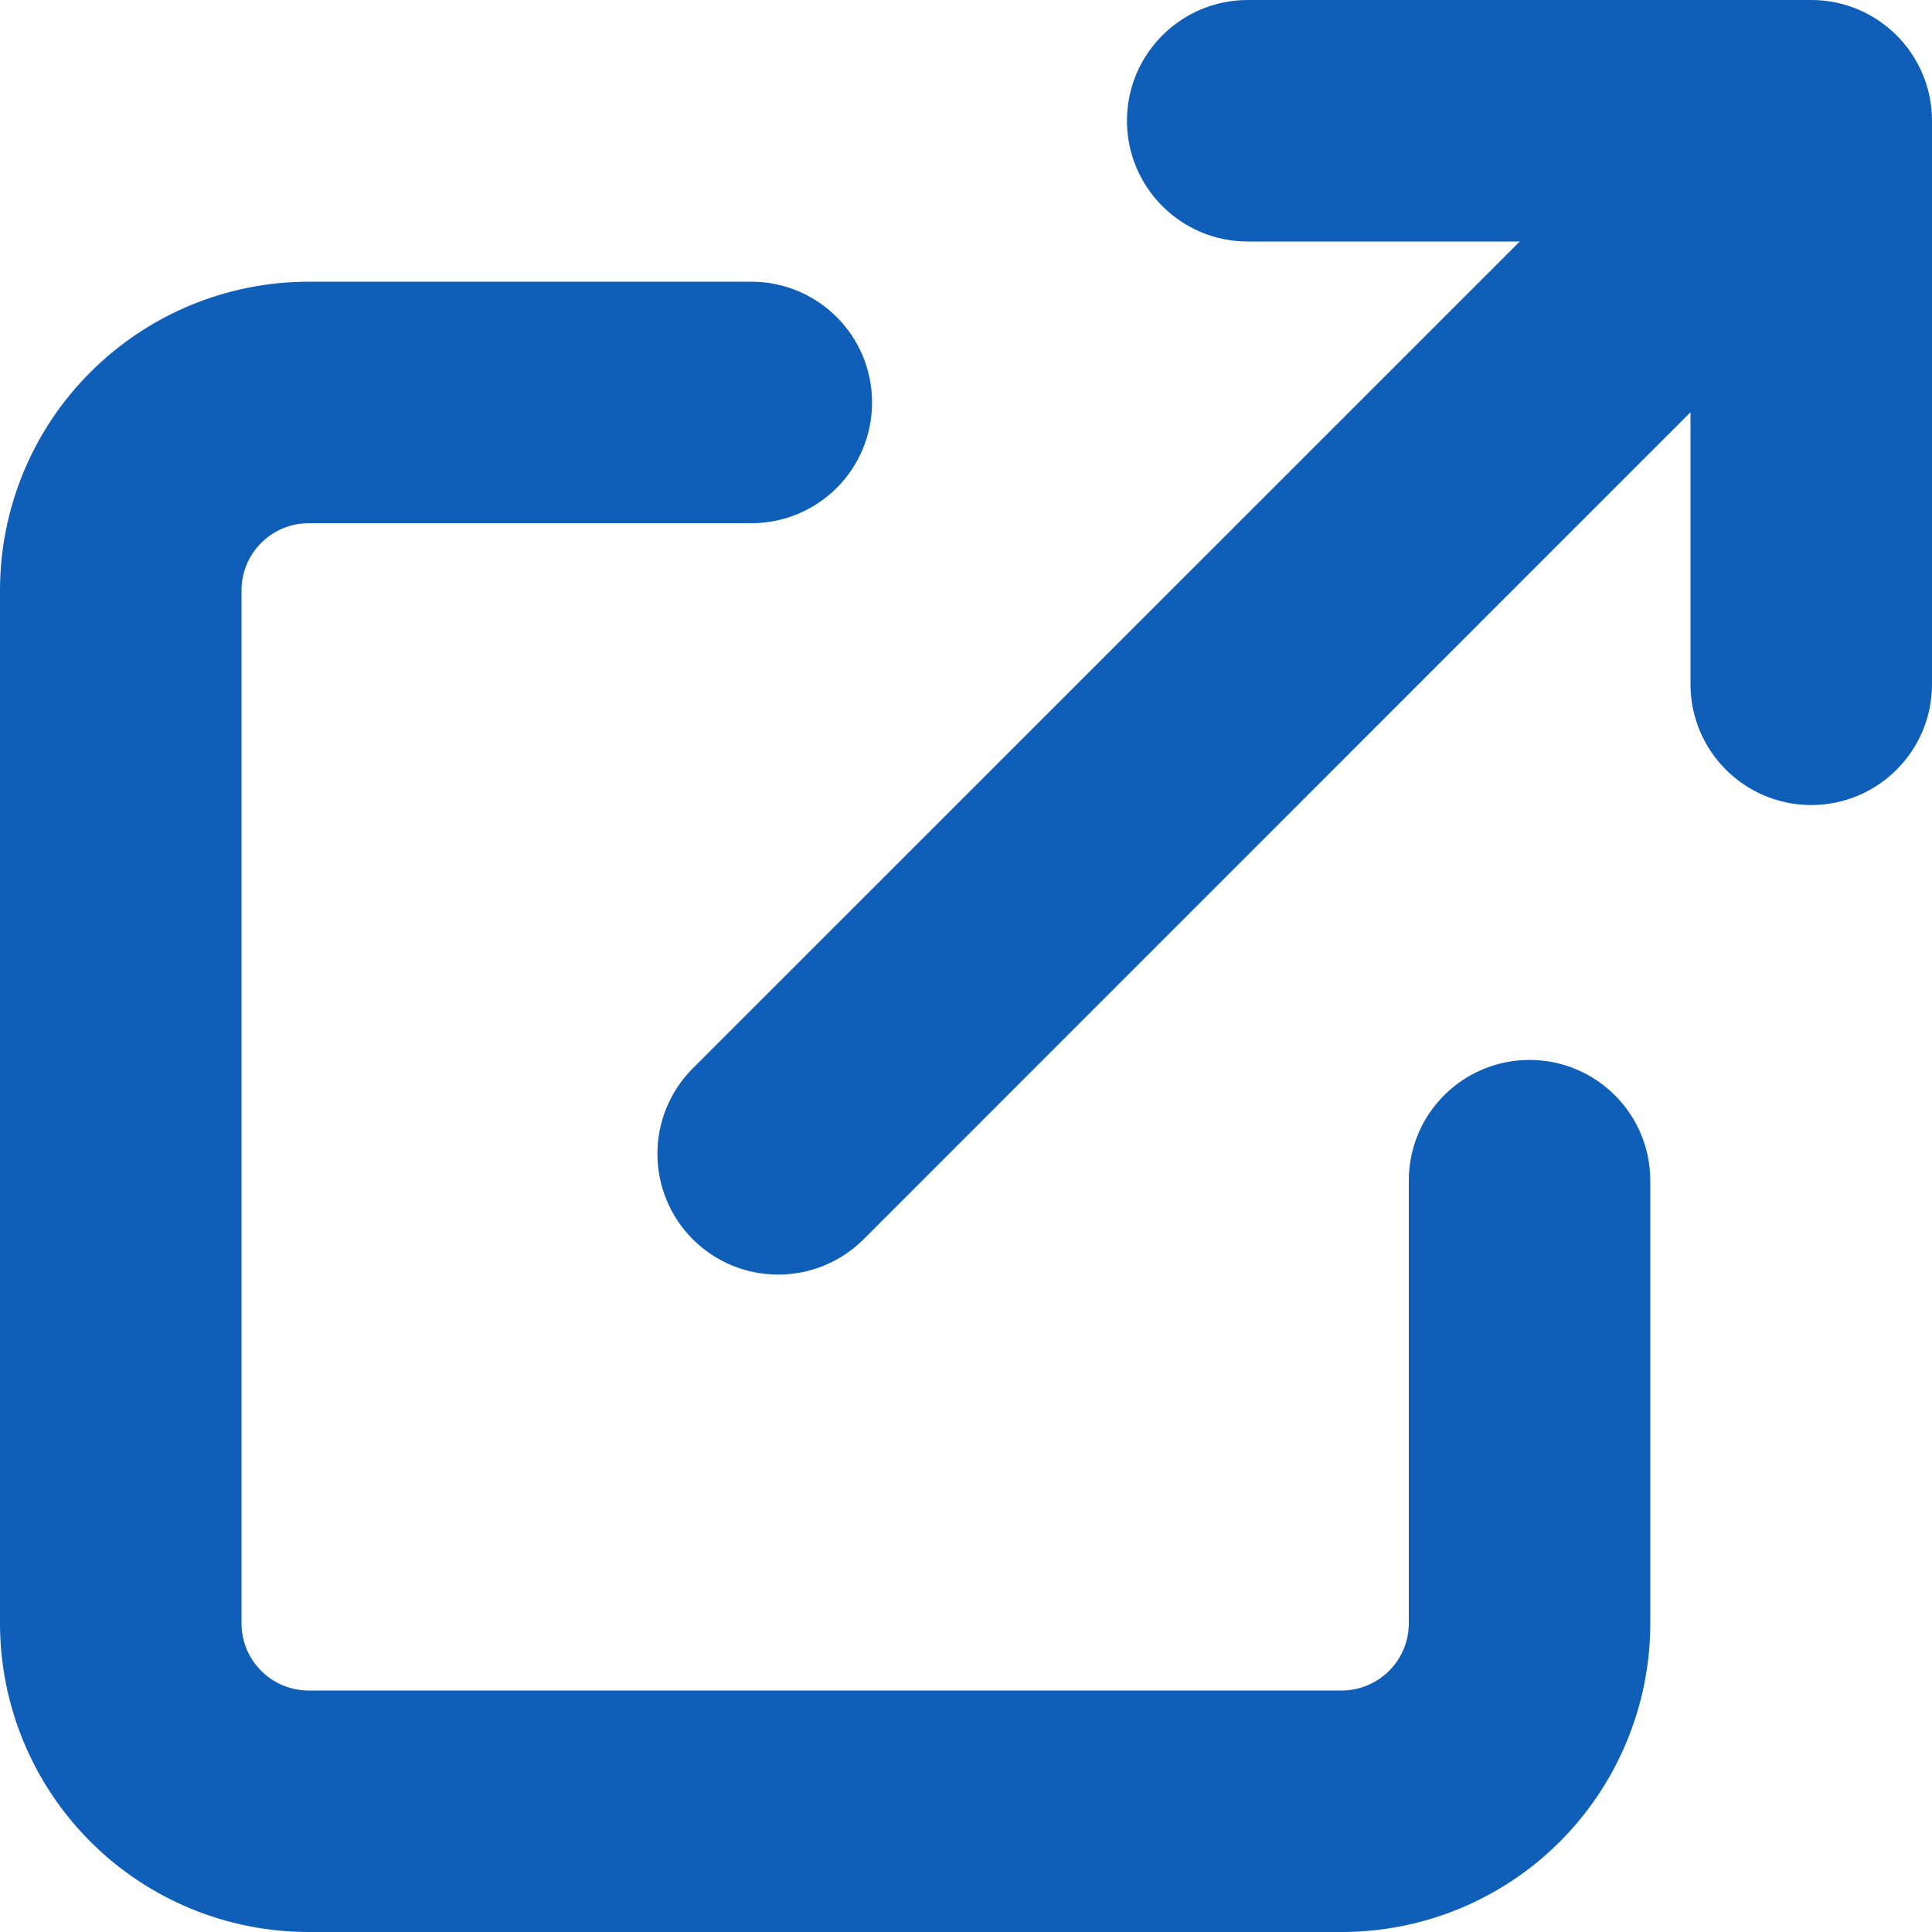
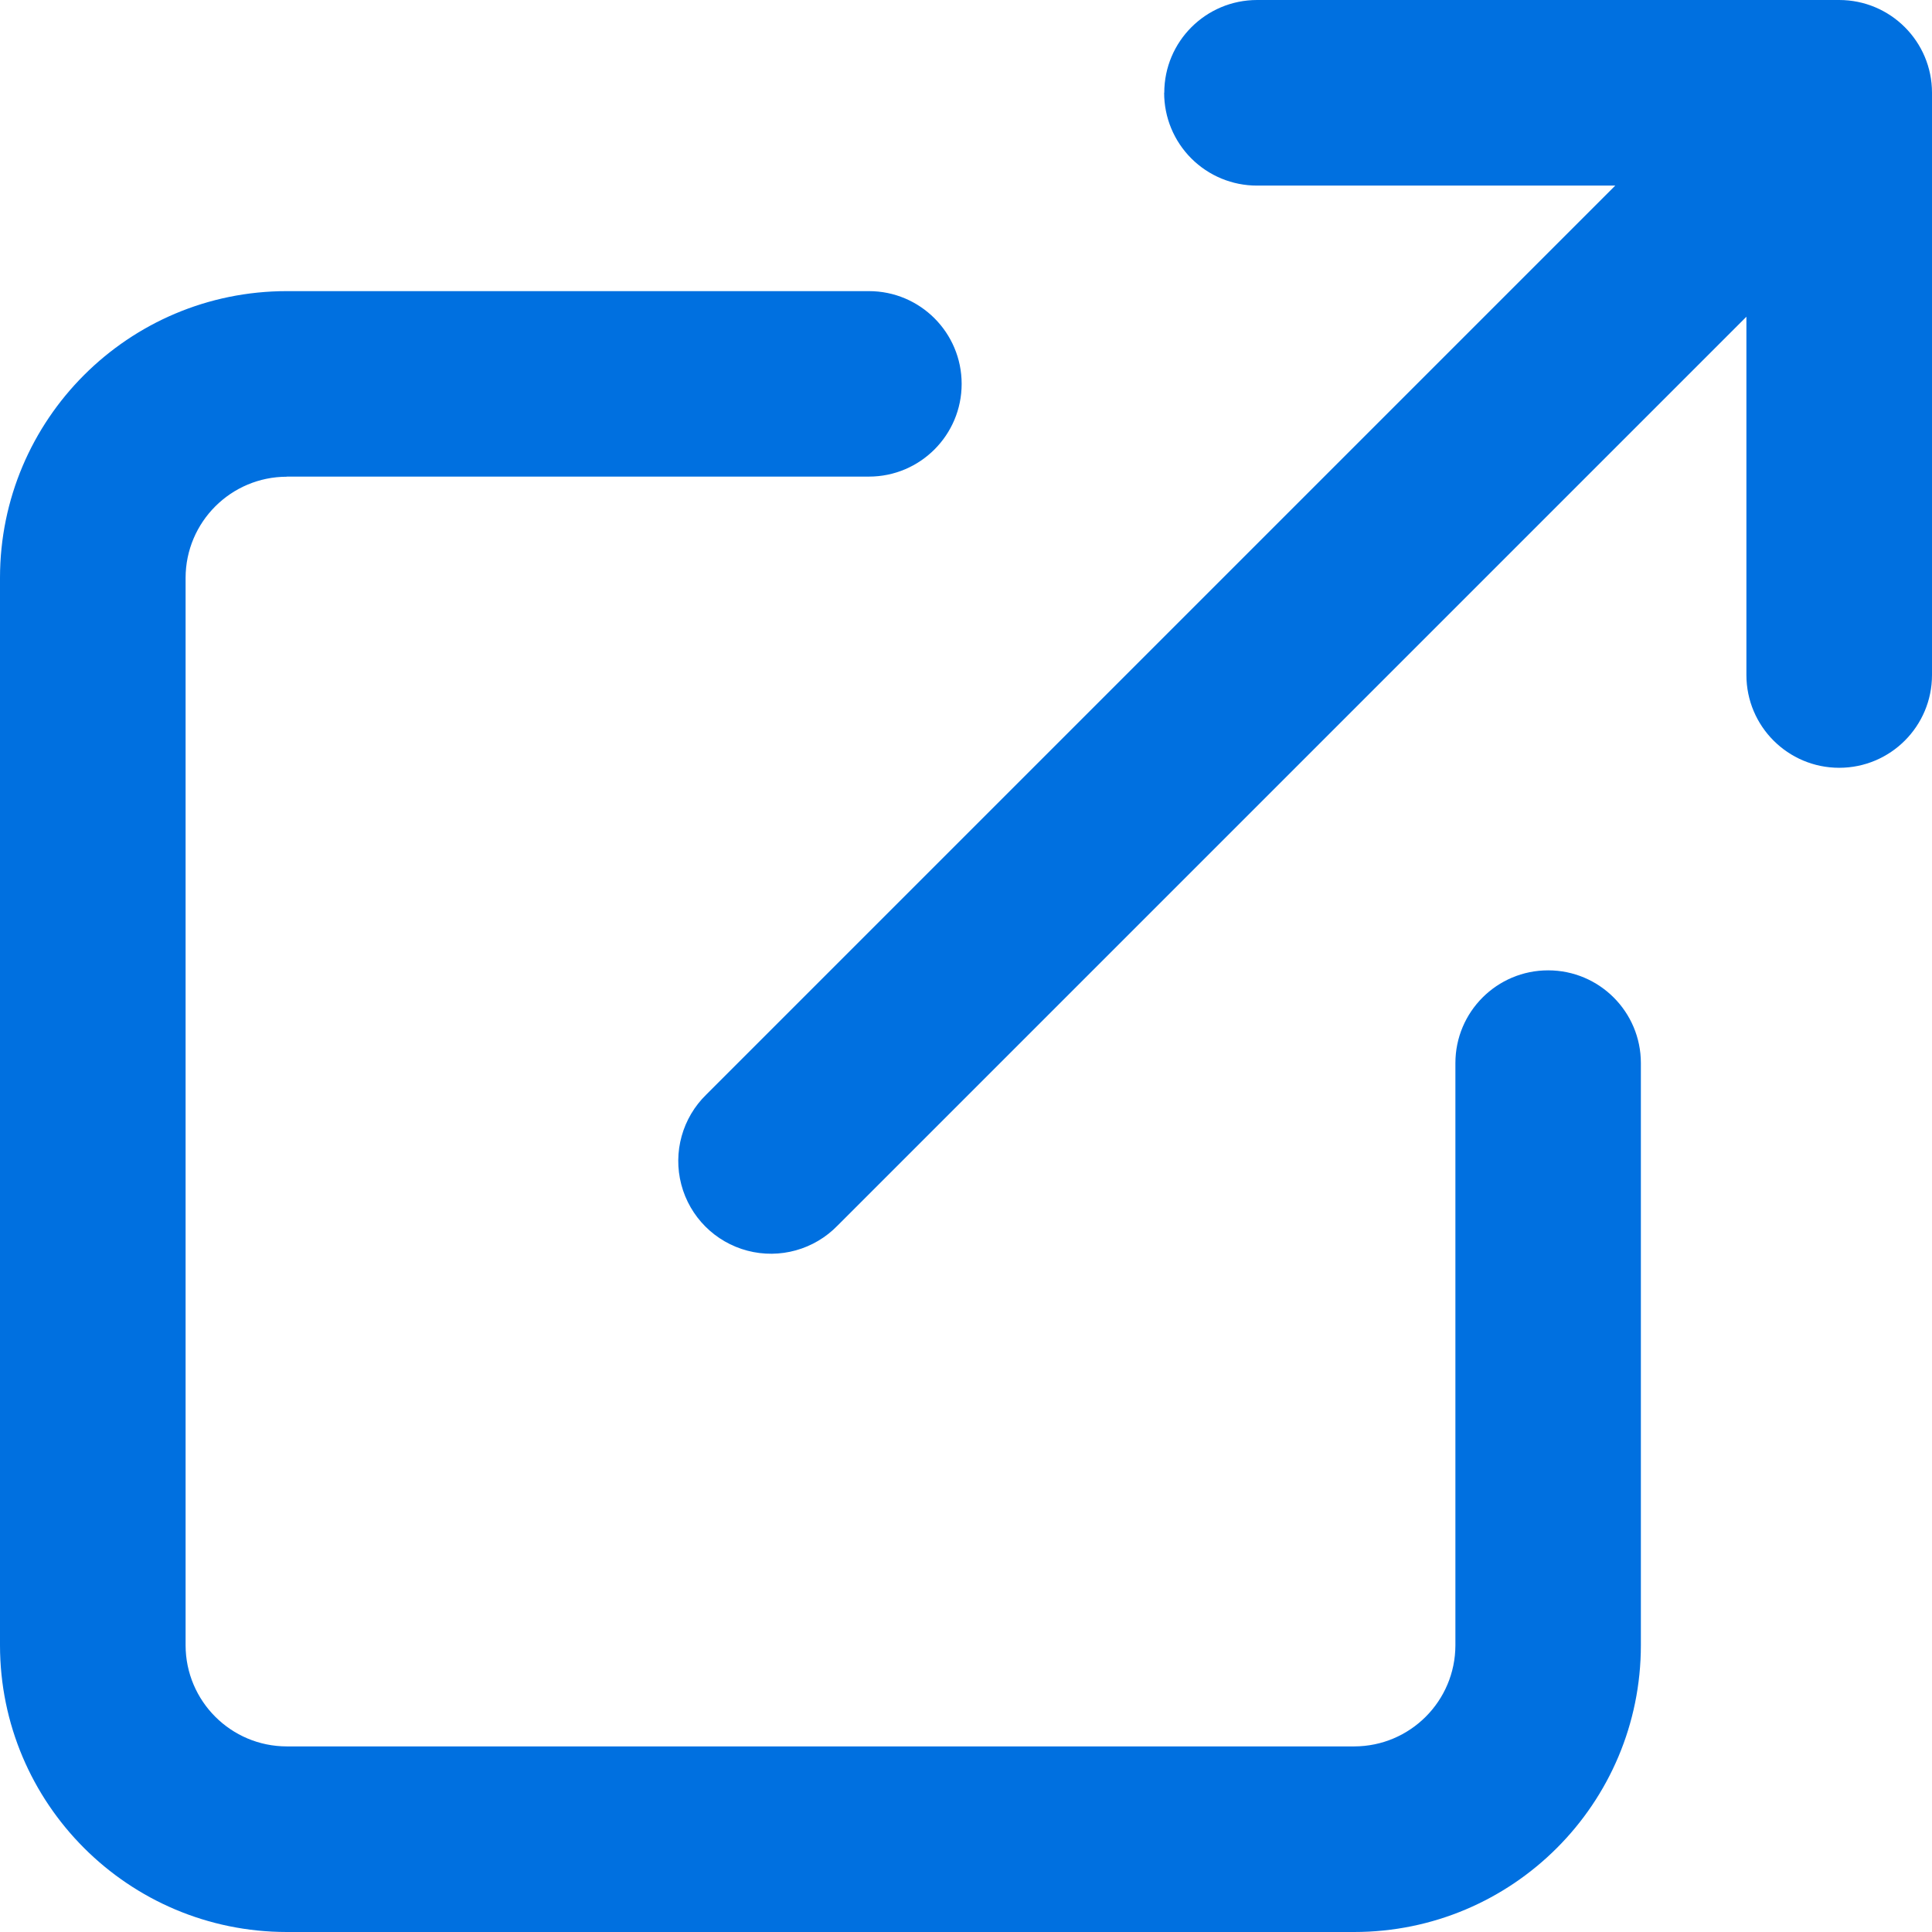
<svg xmlns="http://www.w3.org/2000/svg" width="16" height="16" viewBox="0 0 16 16" fill="none">
-   <path fill-rule="evenodd" clip-rule="evenodd" d="M10.333 2C9.781 2 9.333 1.552 9.333 1C9.333 0.448 9.781 0 10.333 0H15C15.552 0 16 0.448 16 1V5.667C16 6.219 15.552 6.667 15 6.667C14.448 6.667 14 6.219 14 5.667V3.414L7.152 10.263C6.761 10.653 6.128 10.653 5.737 10.263C5.347 9.872 5.347 9.239 5.737 8.848L12.586 2H10.333ZM2.556 4.333C2.408 4.333 2.267 4.392 2.163 4.496C2.059 4.6 2 4.742 2 4.889V13.444C2 13.592 2.059 13.733 2.163 13.837C2.267 13.941 2.408 14 2.556 14H11.111C11.258 14 11.4 13.941 11.504 13.837C11.608 13.733 11.667 13.592 11.667 13.444V9.778C11.667 9.225 12.114 8.778 12.667 8.778C13.219 8.778 13.667 9.225 13.667 9.778V13.444C13.667 14.122 13.397 14.772 12.918 15.252C12.439 15.731 11.789 16 11.111 16H2.556C1.878 16 1.228 15.731 0.749 15.252C0.269 14.772 0 14.122 0 13.444V4.889C0 4.211 0.269 3.561 0.749 3.082C1.228 2.603 1.878 2.333 2.556 2.333H6.222C6.775 2.333 7.222 2.781 7.222 3.333C7.222 3.886 6.775 4.333 6.222 4.333H2.556Z" fill="#0F5EB8" />
+   <path fill-rule="evenodd" clip-rule="evenodd" d="M9.642.768c0-.424.344-.768.769-.768h4.82c.425 0 .769.344.769.768V5.59a.768.768 0 01-1.537 0V2.623L6.936 10.15A.768.768 0 115.85 9.064l7.527-7.527H10.41a.768.768 0 01-.769-.769zm-7.267 3.18a.839.839 0 00-.838.838v8.839a.839.839 0 00.838.838h8.84a.839.839 0 00.838-.838V8.804a.768.768 0 111.536 0v4.82A2.375 2.375 0 0111.214 16H2.375A2.376 2.376 0 010 13.625v-8.84a2.375 2.375 0 012.375-2.374h4.821a.768.768 0 110 1.536h-4.82z" fill="#0070E0" />
</svg>
